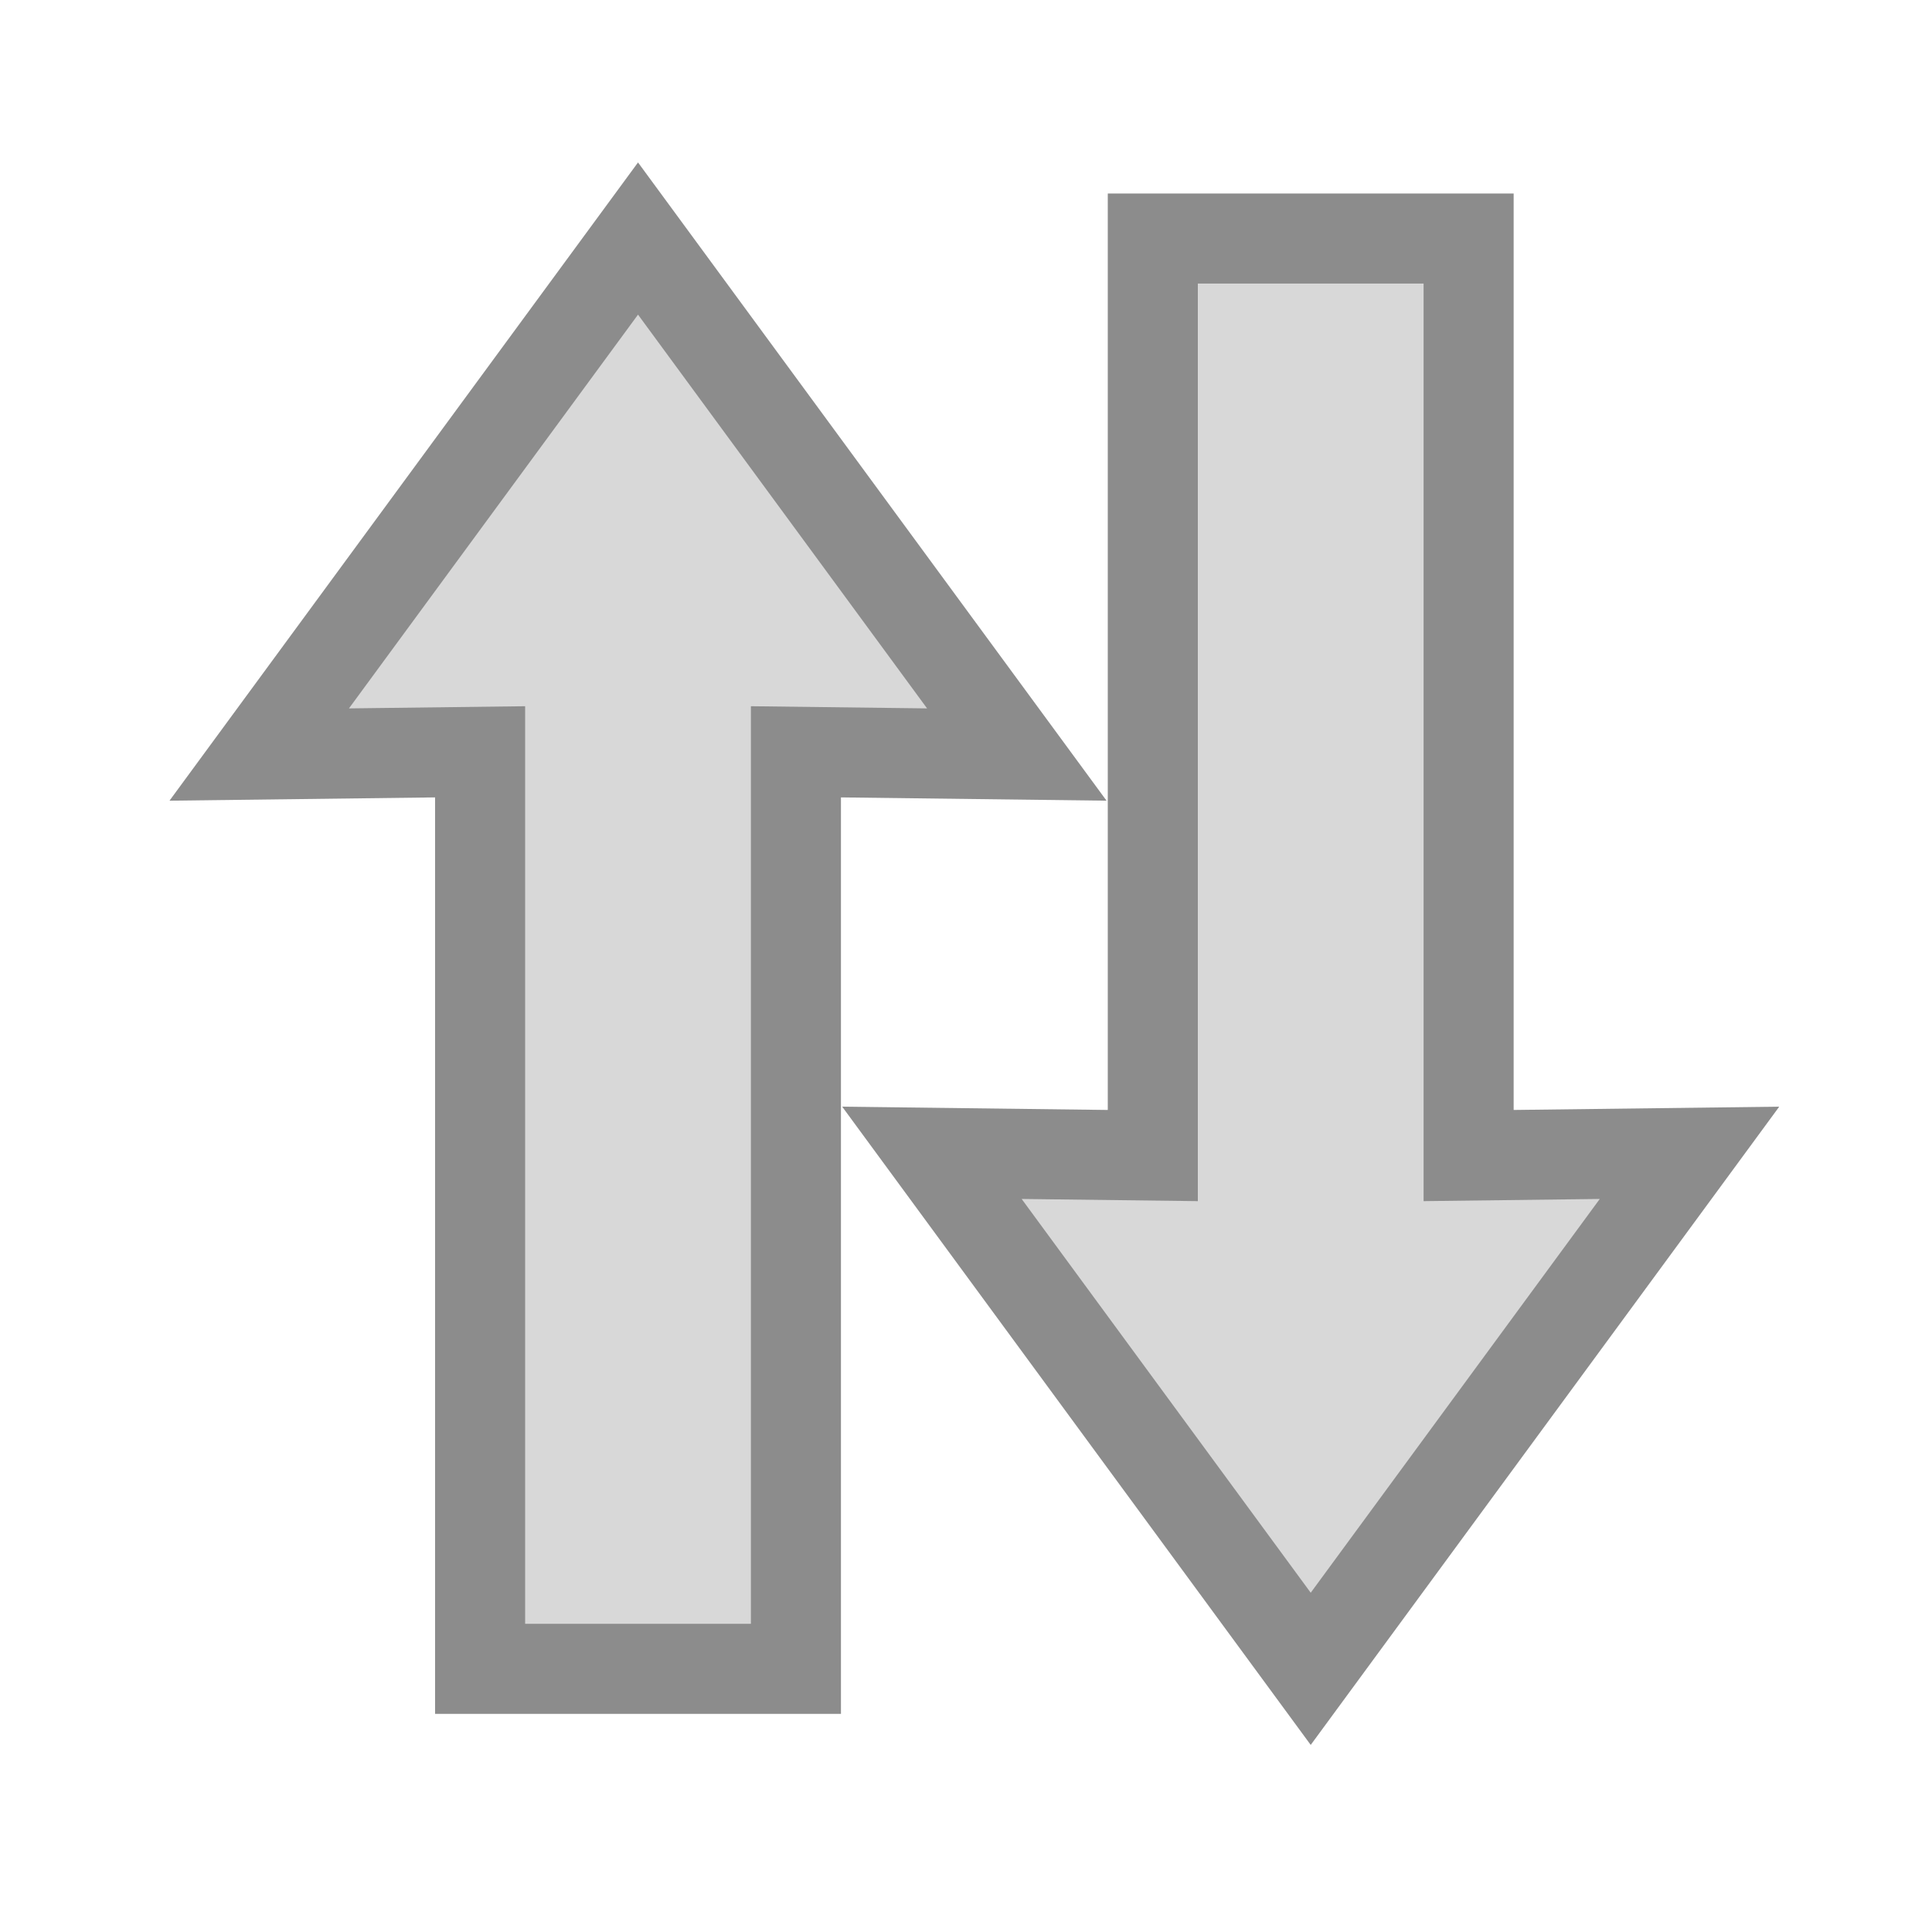
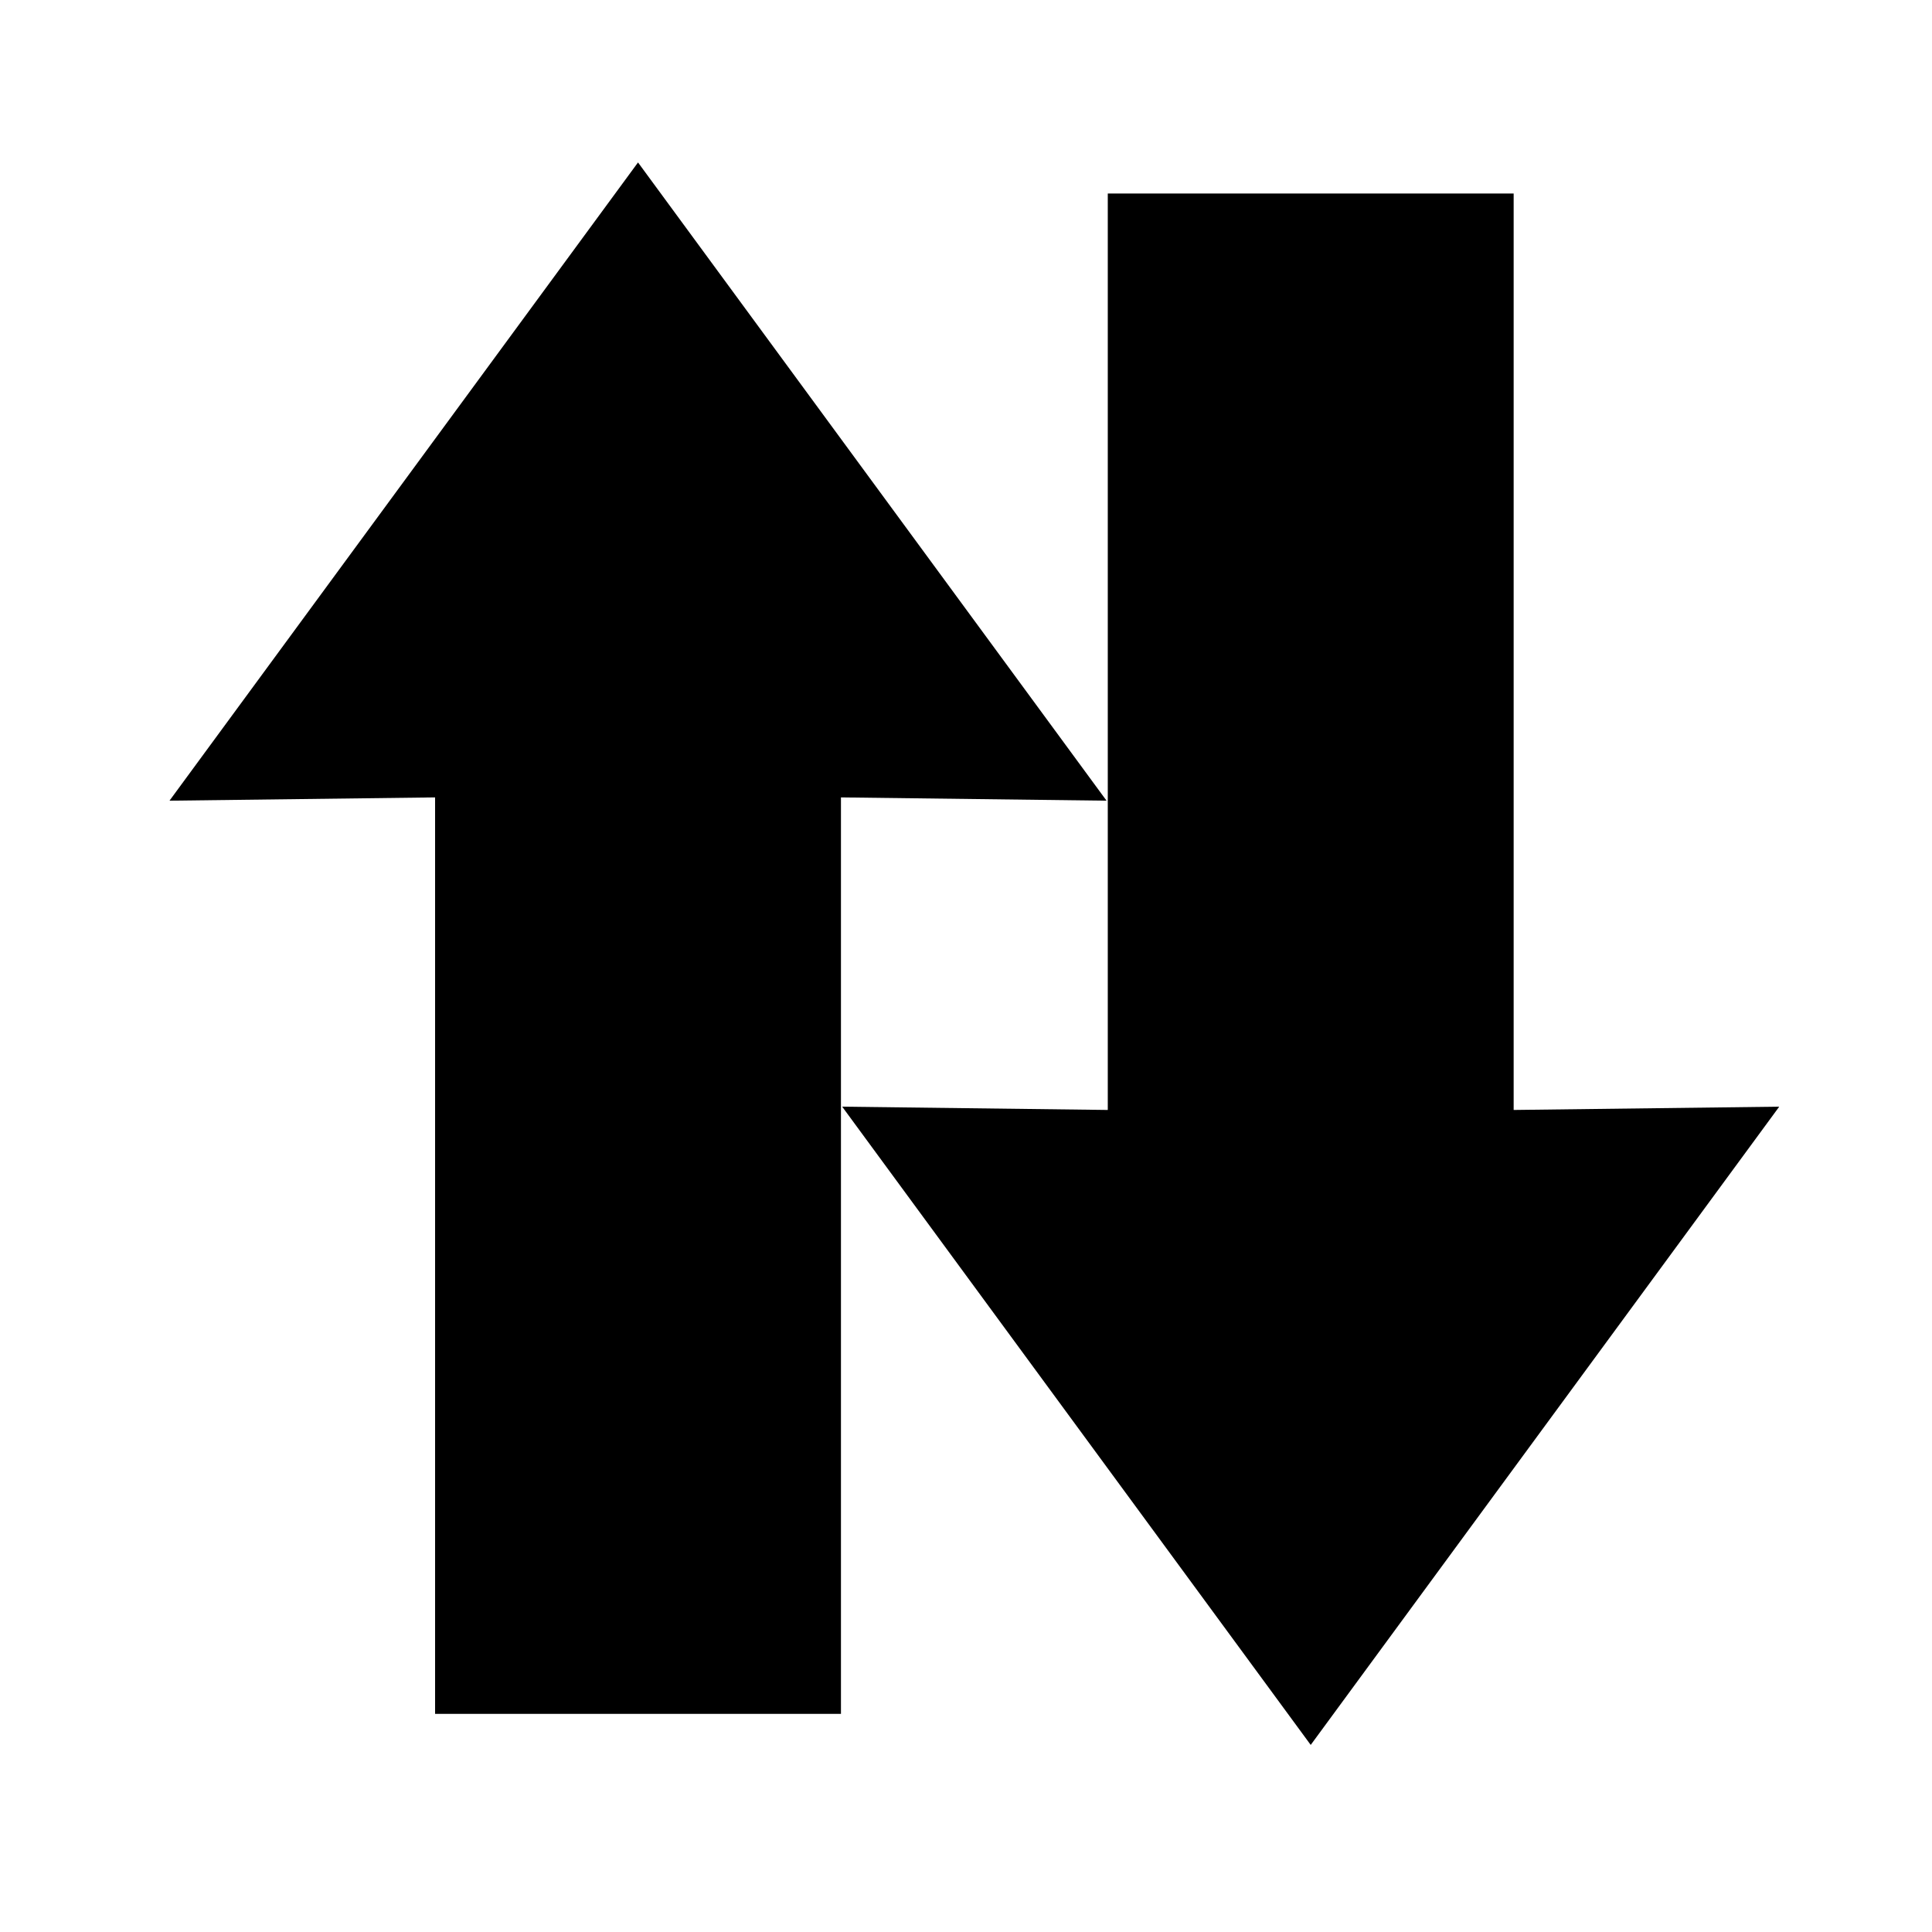
<svg xmlns="http://www.w3.org/2000/svg" width="24" height="24" viewBox="0 0 6.35 6.35" version="1.1" id="svg8">
  <defs id="defs2">
    <marker orient="auto" refY="0" refX="0" id="Arrow2Lend" style="overflow:visible">
      <path id="path879" style="fill:#000000;fill-opacity:1;fill-rule:evenodd;stroke:#000000;stroke-width:0.625;stroke-linejoin:round;stroke-opacity:1" d="M 8.719,4.034 -2.207,0.016 8.719,-4.002 c -1.745,2.372 -1.735,5.617 -6e-7,8.035 z" transform="matrix(-1.1,0,0,-1.1,-1.1,0)" />
    </marker>
    <marker orient="auto" refY="0" refX="0" id="Arrow1Lend" style="overflow:visible">
      <path id="path861" d="M 0,0 5,-5 -12.5,0 5,5 Z" style="fill:#000000;fill-opacity:1;fill-rule:evenodd;stroke:#000000;stroke-width:1pt;stroke-opacity:1" transform="matrix(-0.8,0,0,-0.8,-10,0)" />
    </marker>
    <marker orient="auto" refY="0" refX="0" id="Arrow1Lend-3" style="overflow:visible">
      <path id="path861-2" d="M 0,0 5,-5 -12.5,0 5,5 Z" style="fill:#000000;fill-opacity:1;fill-rule:evenodd;stroke:#000000;stroke-width:1pt;stroke-opacity:1" transform="matrix(-0.8,0,0,-0.8,-10,0)" />
    </marker>
    <marker orient="auto" refY="0" refX="0" id="Arrow2Lend-9" style="overflow:visible">
      <path id="path879-4" style="fill:#000000;fill-opacity:1;fill-rule:evenodd;stroke:#000000;stroke-width:0.625;stroke-linejoin:round;stroke-opacity:1" d="M 8.719,4.034 -2.207,0.016 8.719,-4.002 c -1.745,2.372 -1.735,5.617 -6e-7,8.035 z" transform="matrix(-1.1,0,0,-1.1,-1.1,0)" />
    </marker>
  </defs>
  <g id="layer1" transform="translate(0,-290.65)">
-     <path style="opacity:1;fill:#d8d8d8;fill-opacity:1;fill-rule:nonzero;stroke:#8c8c8c;stroke-width:0.296;stroke-linecap:round;stroke-miterlimit:4;stroke-dasharray:none;stroke-dashoffset:0;stroke-opacity:1" d="m 2.097,291.434 -1.245,1.696 0.726,-0.009 v 3.014 h 0.498 0.042 0.498 v -3.014 l 0.726,0.009 z" id="rect3273" />
-     <path style="opacity:1;fill:#d8d8d8;fill-opacity:1;fill-rule:nonzero;stroke:#8c8c8c;stroke-width:0.296;stroke-linecap:round;stroke-miterlimit:4;stroke-dasharray:none;stroke-dashoffset:0;stroke-opacity:1" d="m 4.308,296.135 -1.245,-1.696 0.726,0.009 v -3.014 h 0.498 0.042 0.498 v 3.014 l 0.726,-0.009 z" id="rect3273-8" />
+     <path style="opacity:1;fill:#000000;fill-opacity:1;fill-rule:nonzero;stroke:#000000;stroke-width:0.296;stroke-linecap:round;stroke-miterlimit:4;stroke-dasharray:none;stroke-dashoffset:0;stroke-opacity:1" d="m 2.097,291.434 -1.245,1.696 0.726,-0.009 v 3.014 h 0.498 0.042 0.498 v -3.014 l 0.726,0.009 z" id="rect3273" />
+     <path style="opacity:1;fill:#000000;fill-opacity:1;fill-rule:nonzero;stroke:#000000;stroke-width:0.296;stroke-linecap:round;stroke-miterlimit:4;stroke-dasharray:none;stroke-dashoffset:0;stroke-opacity:1" d="m 4.308,296.135 -1.245,-1.696 0.726,0.009 v -3.014 h 0.498 0.042 0.498 v 3.014 l 0.726,-0.009 z" id="rect3273-8" />
  </g>
</svg>
